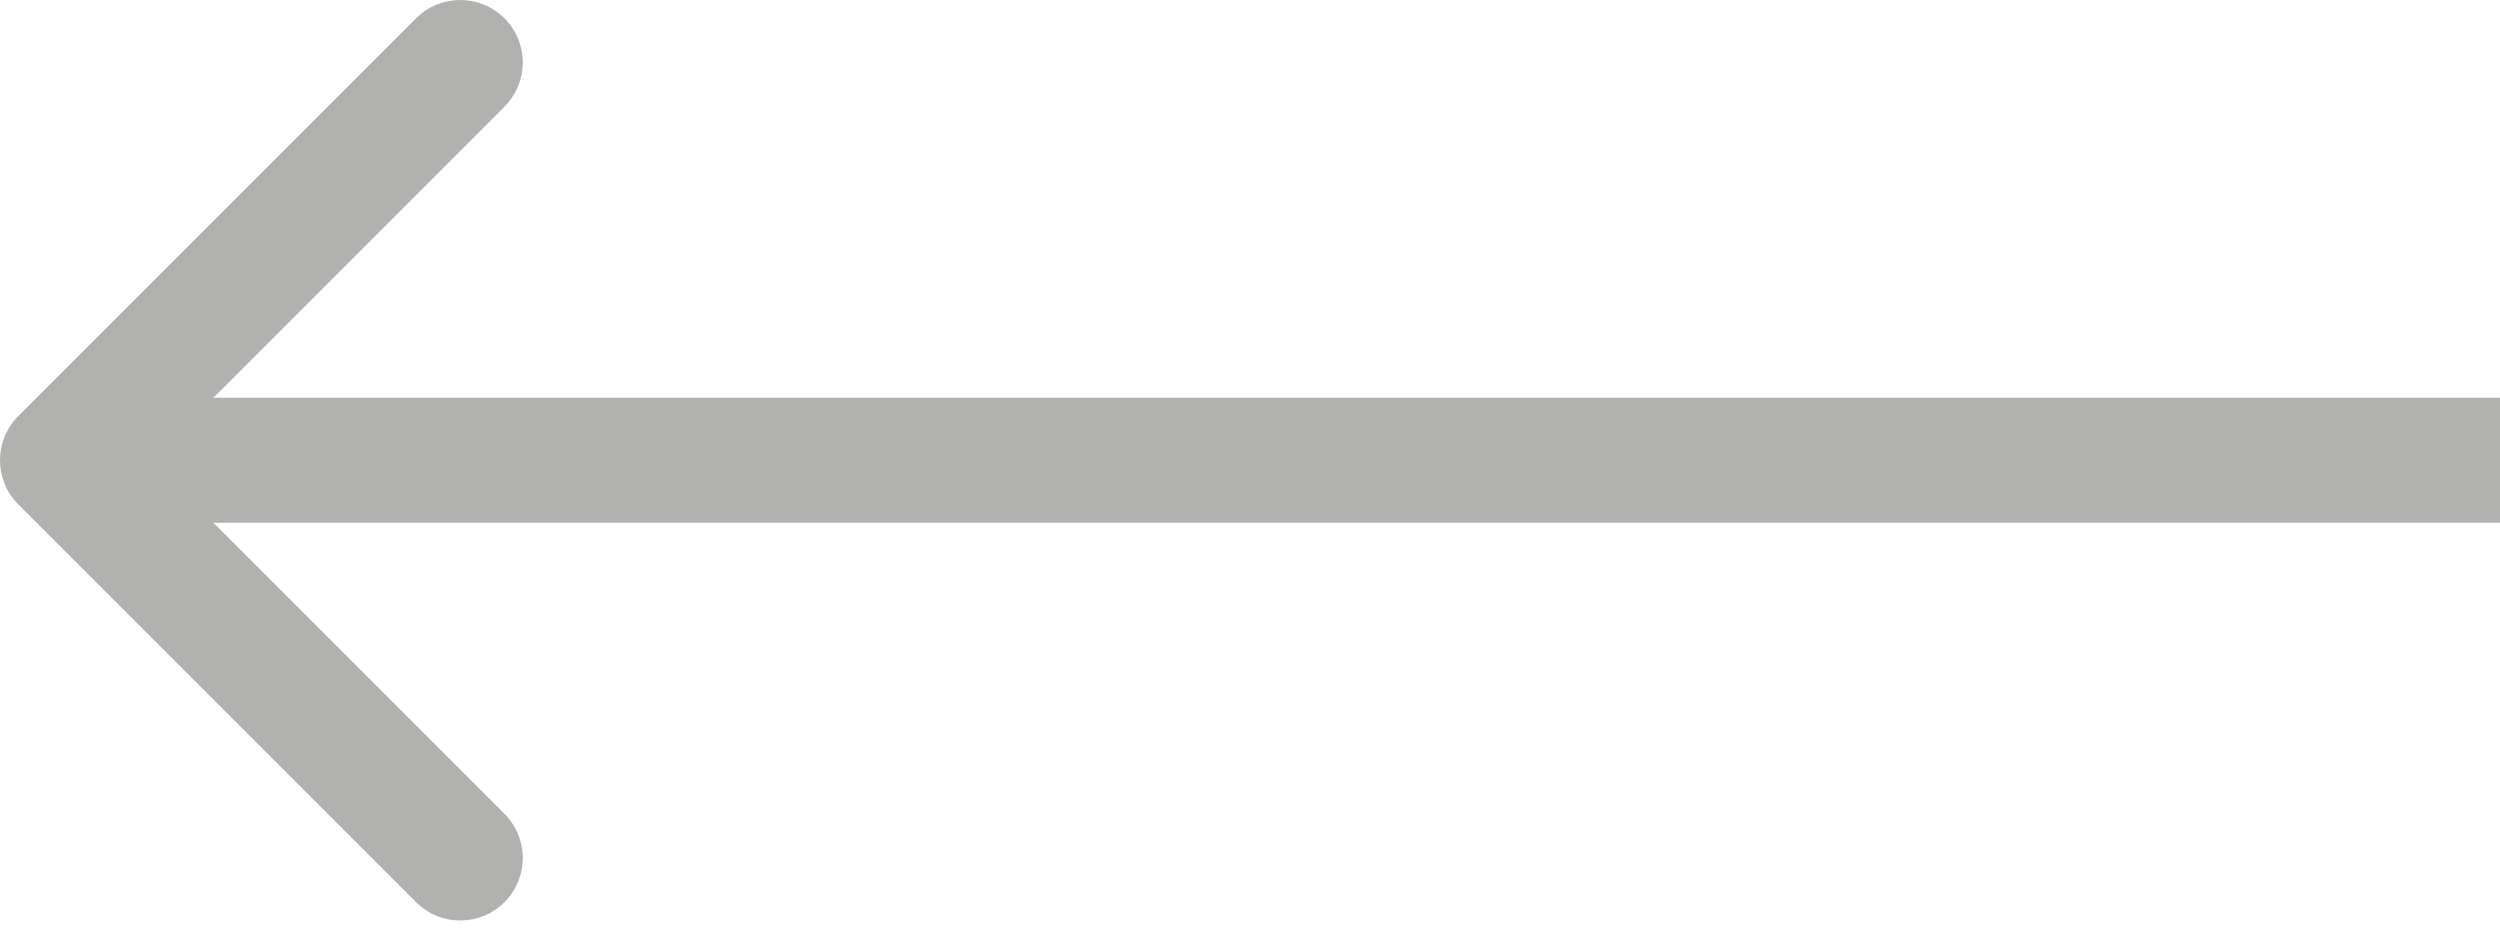
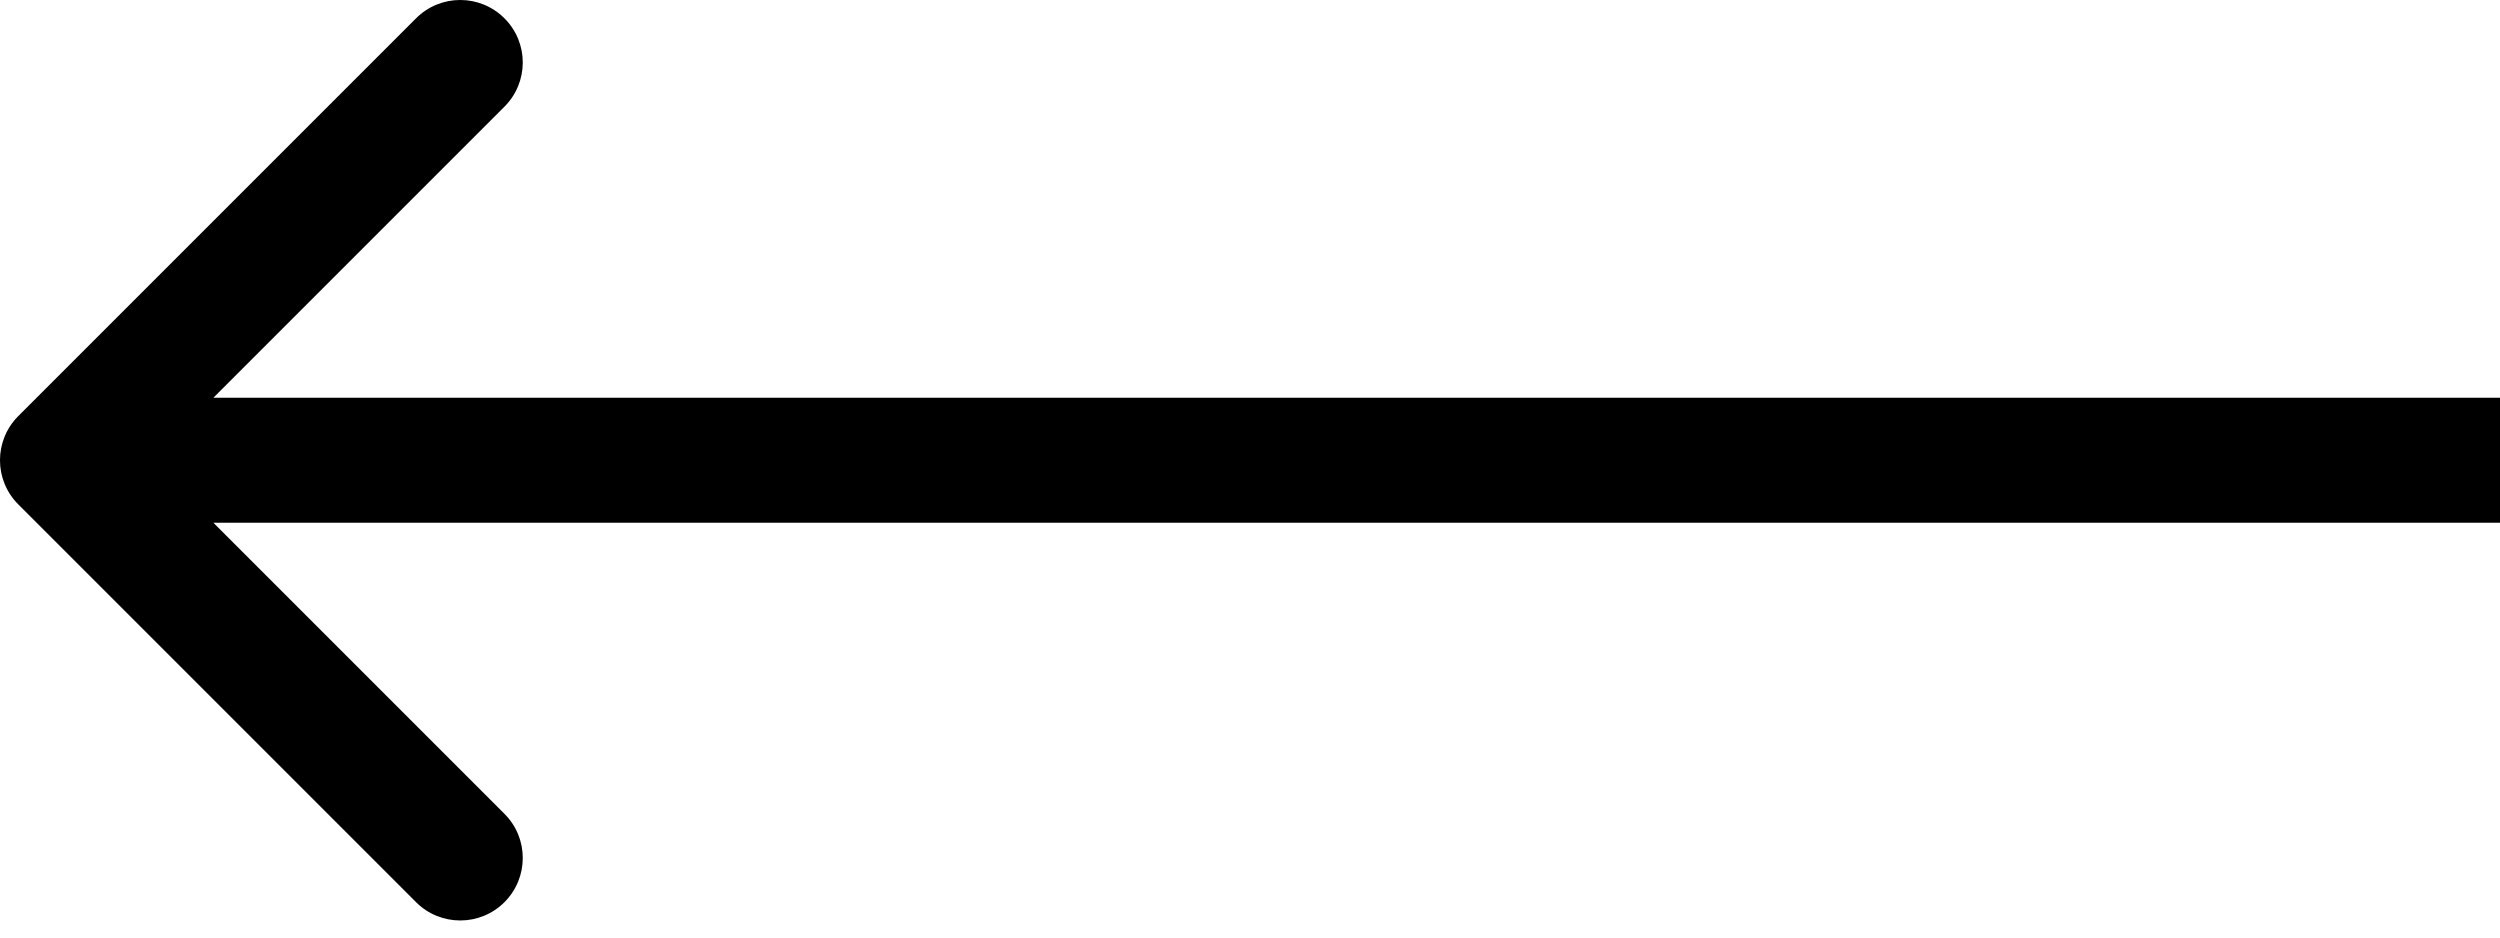
- <svg xmlns="http://www.w3.org/2000/svg" width="40" height="15" viewBox="0 0 40 15" fill="none">
-   <path d="M0.293 6.657C-0.098 7.047 -0.098 7.68 0.293 8.071L6.657 14.435C7.047 14.825 7.681 14.825 8.071 14.435C8.462 14.044 8.462 13.411 8.071 13.021L2.414 7.364L8.071 1.707C8.462 1.316 8.462 0.683 8.071 0.293C7.681 -0.098 7.047 -0.098 6.657 0.293L0.293 6.657ZM40 7.364L40 6.364L1 6.364L1 7.364L1 8.364L40 8.364L40 7.364Z" fill="#B1B1AF" />
+ <svg xmlns="http://www.w3.org/2000/svg" width="40" height="15" viewBox="0 0 40 15">
+   <path d="M0.293 6.657C-0.098 7.047 -0.098 7.68 0.293 8.071L6.657 14.435C7.047 14.825 7.681 14.825 8.071 14.435C8.462 14.044 8.462 13.411 8.071 13.021L2.414 7.364L8.071 1.707C8.462 1.316 8.462 0.683 8.071 0.293C7.681 -0.098 7.047 -0.098 6.657 0.293L0.293 6.657ZM40 7.364L40 6.364L1 6.364L1 7.364L1 8.364L40 8.364L40 7.364Z" />
</svg>
